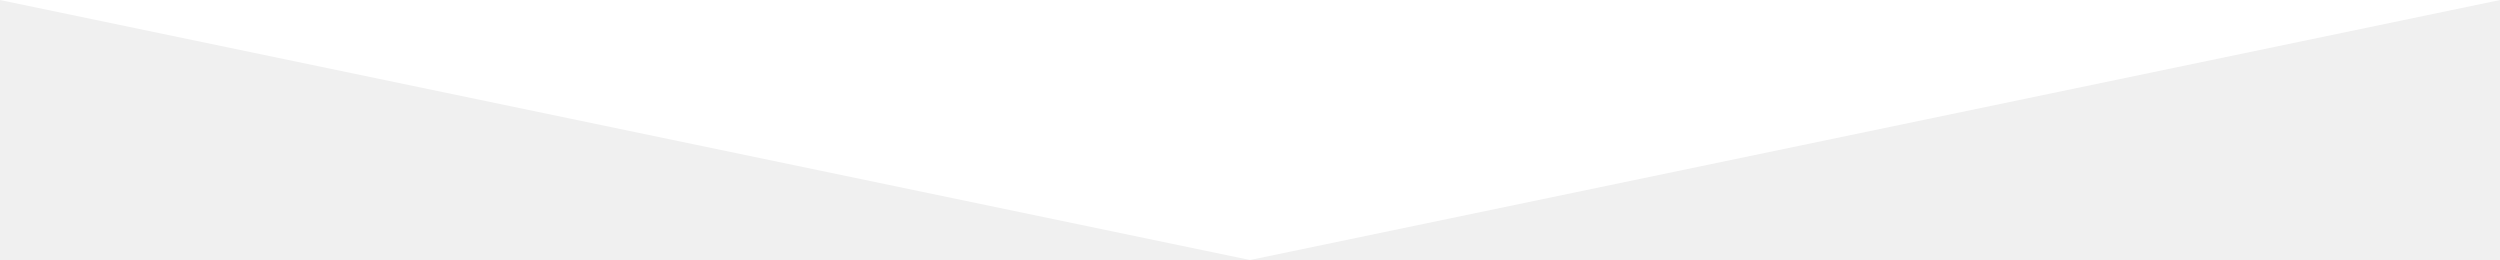
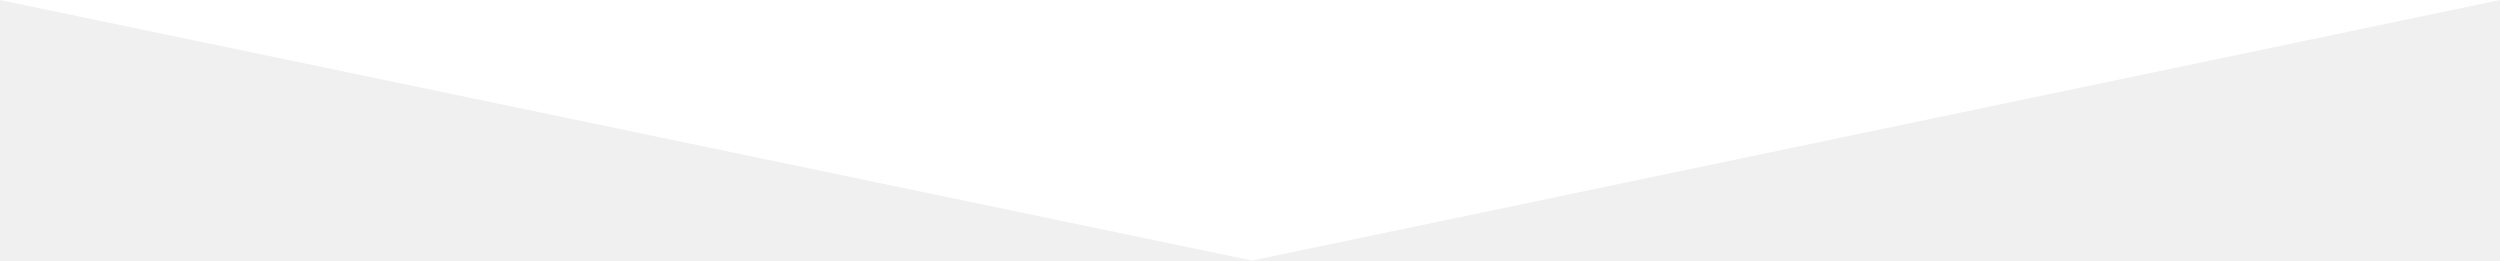
- <svg xmlns="http://www.w3.org/2000/svg" version="1.0" id="Layer_1" x="0px" y="0px" width="595.28px" height="61.905px" preserveAspectRatio="none" viewBox="0 0 595.28 61.905" enable-background="new 0 0 595.28 61.905" xml:space="preserve">
-   <polygon fill="#ffffff" points="297.64,61.905 0,0 595.28,0 " />
+ <svg xmlns="http://www.w3.org/2000/svg" version="1.0" id="Layer_1" x="0px" y="0px" width="595px" height="62px" preserveAspectRatio="none" viewBox="0 0 595 62" enable-background="new 0 0 595 62" xml:space="preserve">
+   <polygon fill="#ffffff" points="298,62 0,0 595,0 " />
</svg>
